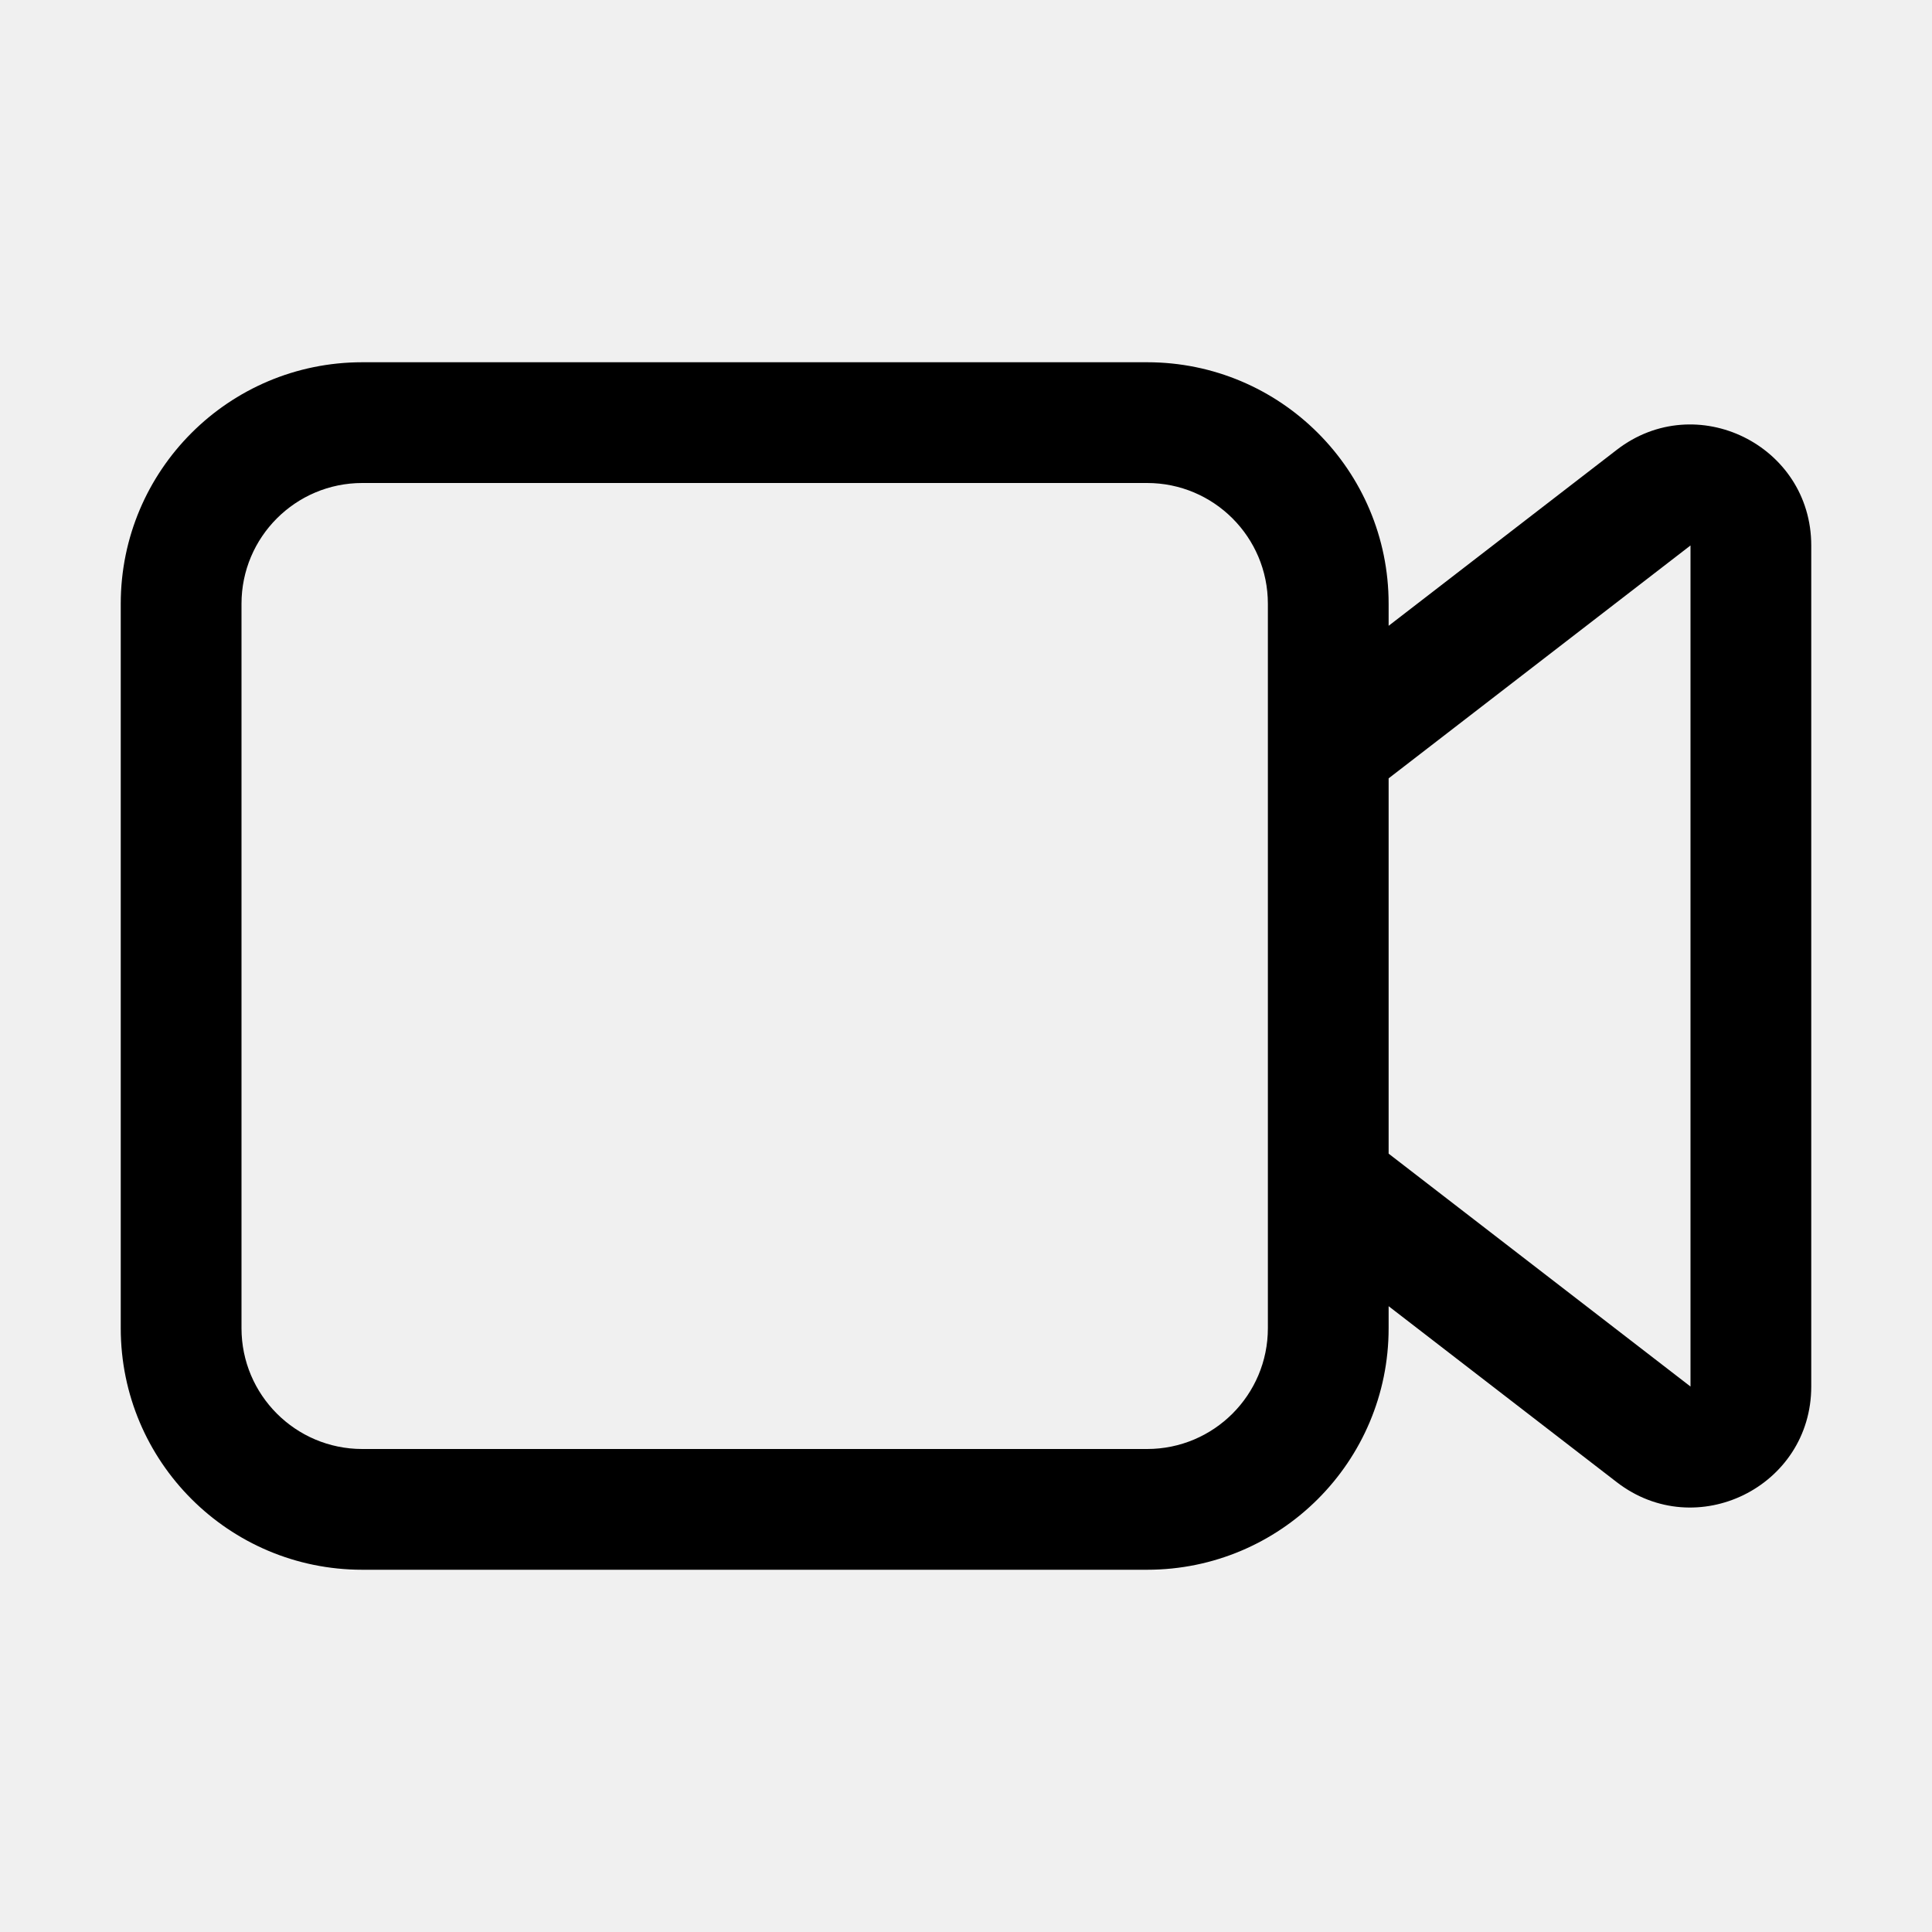
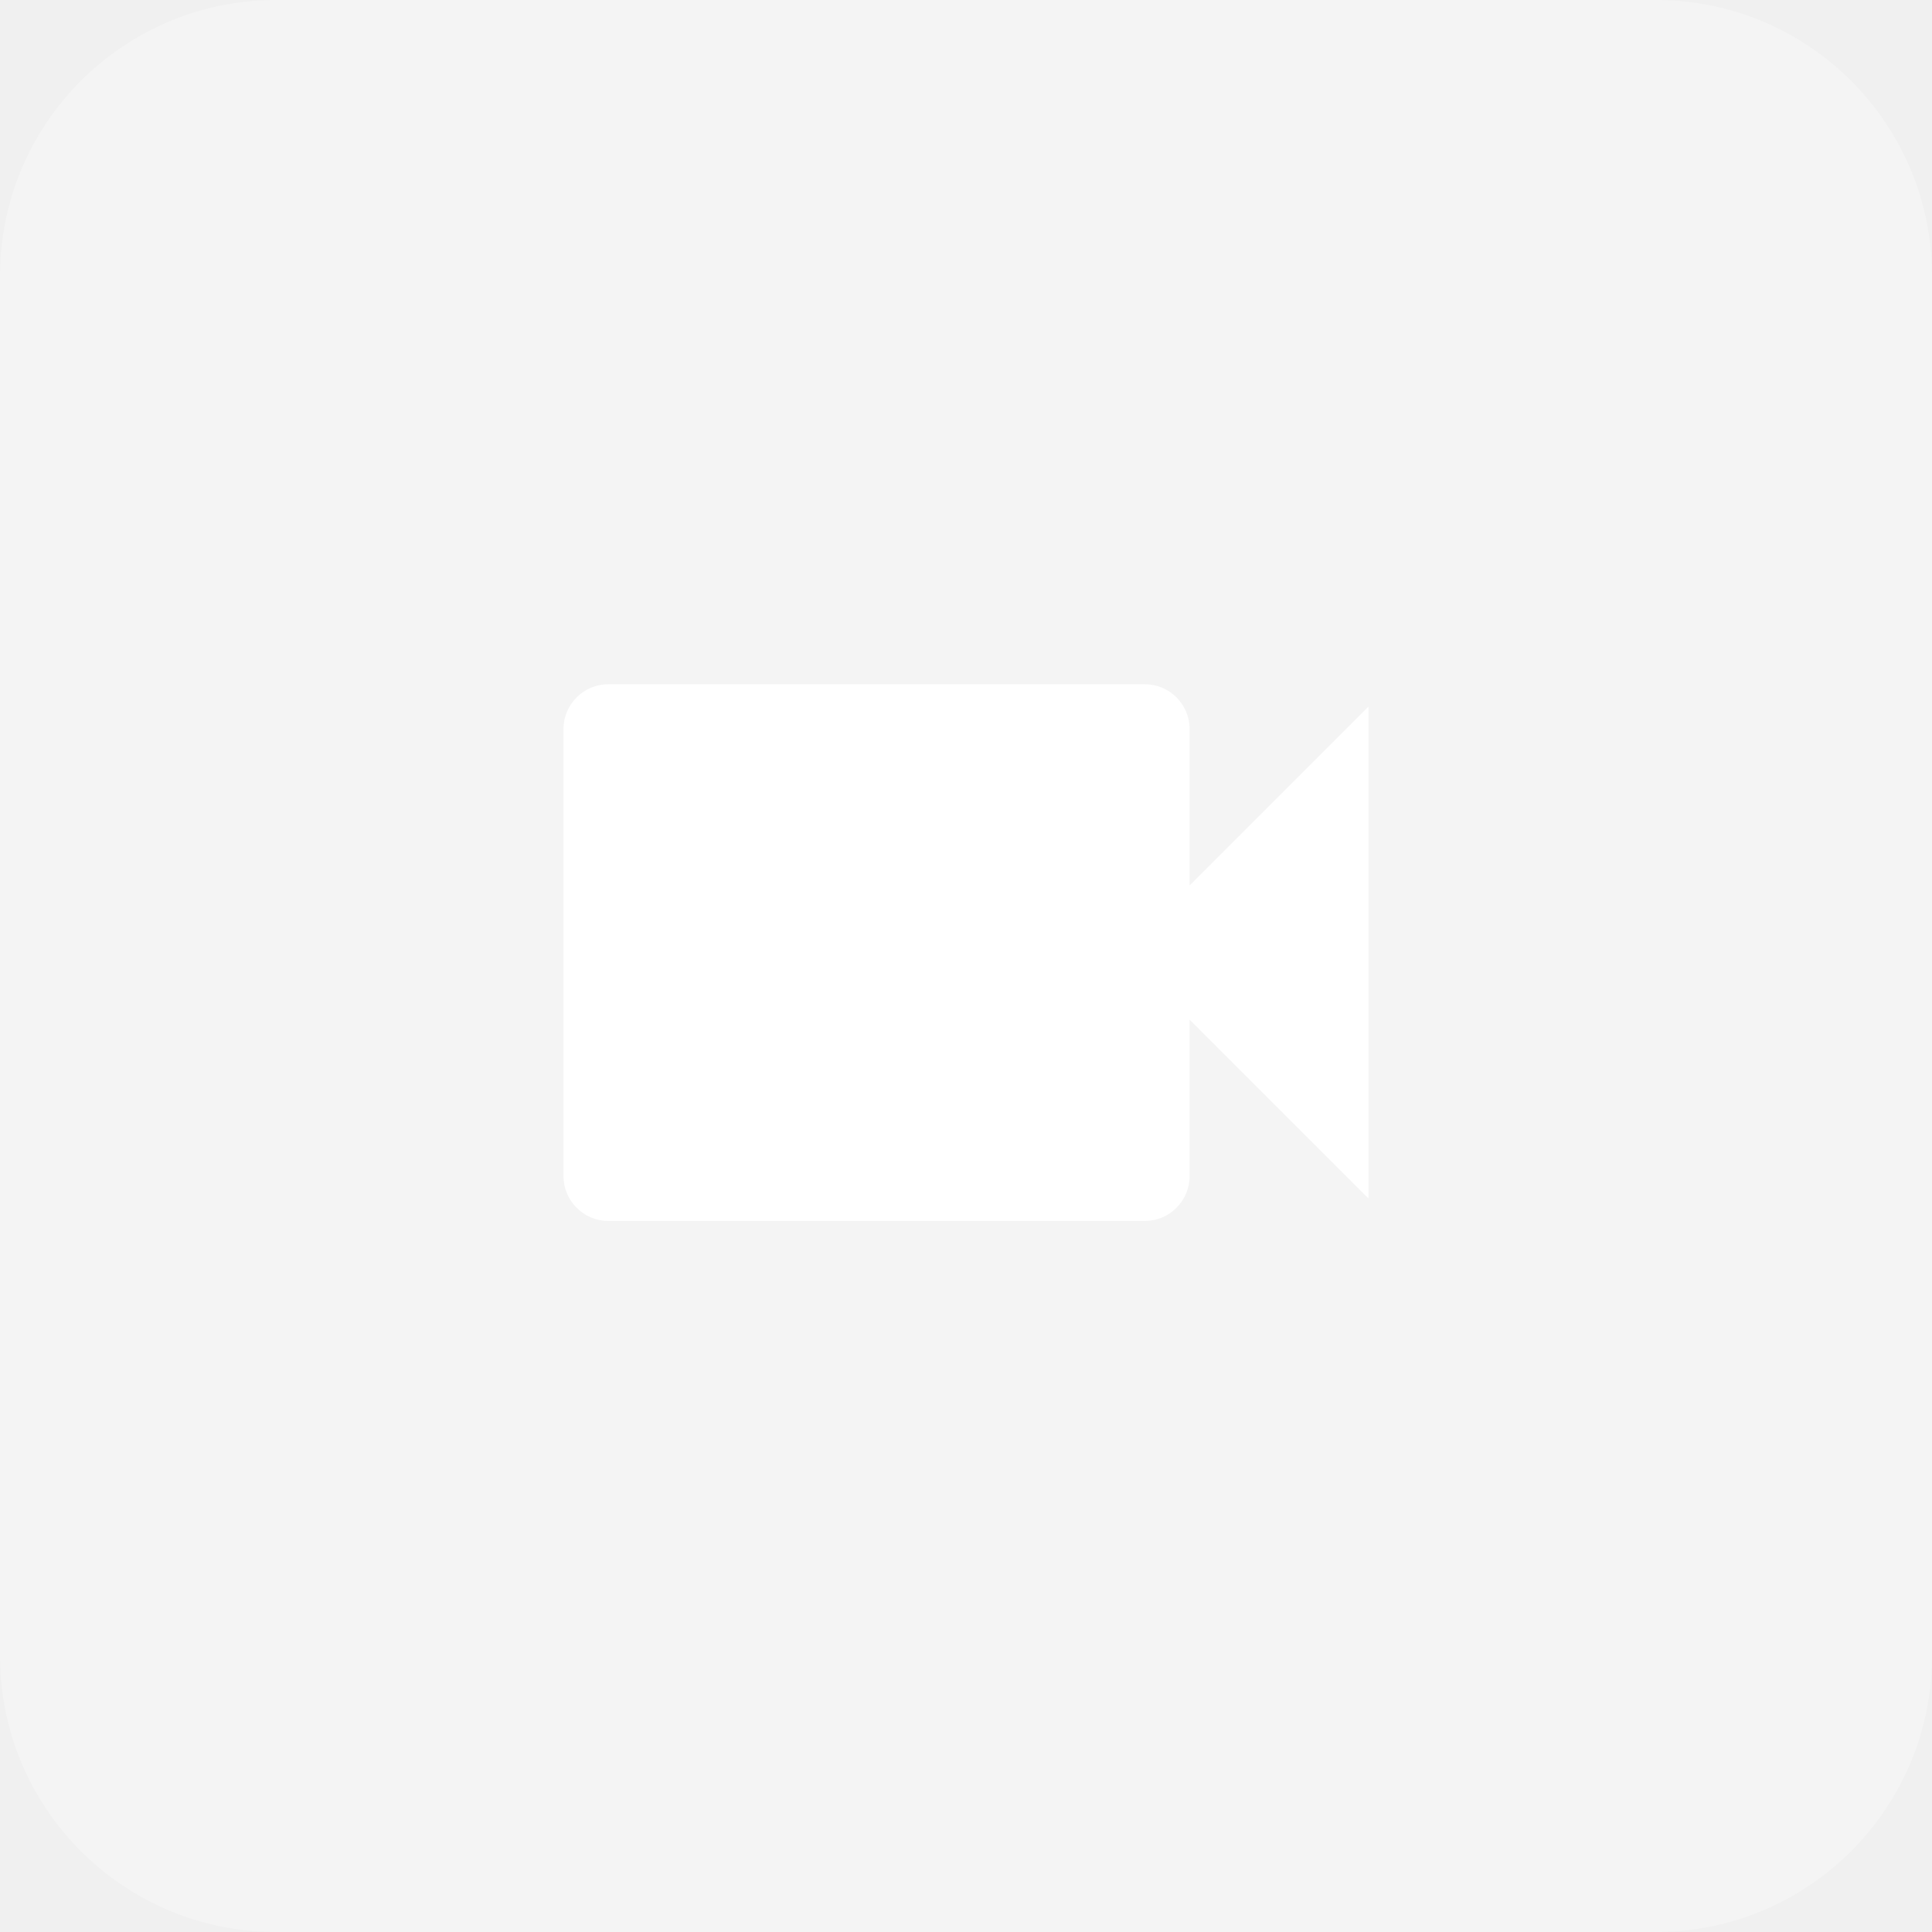
- <svg xmlns="http://www.w3.org/2000/svg" width="24" height="24" viewBox="0 0 24 24">
-   <path fill-rule="evenodd" clip-rule="evenodd" d="M17.25 16.226V16.5C17.25 18.157 15.907 19.5 14.25 19.5H4.5C2.843 19.5 1.5 18.157 1.5 16.5V7.5C1.5 5.843 2.843 4.5 4.5 4.5H14.25C15.907 4.5 17.25 5.843 17.25 7.5V7.774L20.084 5.588C21.07 4.827 22.5 5.53 22.5 6.776V17.224C22.5 18.47 21.07 19.173 20.084 18.412L17.25 16.226ZM4.5 6H14.25C15.078 6 15.75 6.672 15.75 7.5V16.5C15.75 17.328 15.078 18 14.25 18H4.5C3.672 18 3 17.328 3 16.5V7.5C3 6.672 3.672 6 4.5 6ZM17.25 14.331L21 17.224V6.776L17.25 9.669V14.331Z" />
+ <svg xmlns="http://www.w3.org/2000/svg" width="42" height="42" viewBox="0 0 42 42" fill="none">
+   <rect opacity="0.252" width="42" height="42" rx="6" fill="white" />
+   <path fill-rule="evenodd" clip-rule="evenodd" d="M25.861 19.25V15.847C25.861 15.312 25.424 14.875 24.889 14.875H13.222C12.688 14.875 12.25 15.312 12.25 15.847V25.569C12.25 26.104 12.688 26.542 13.222 26.542H24.889C25.424 26.542 25.861 26.104 25.861 25.569V22.166L29.75 26.055V15.361L25.861 19.25Z" fill="white" />
</svg>
